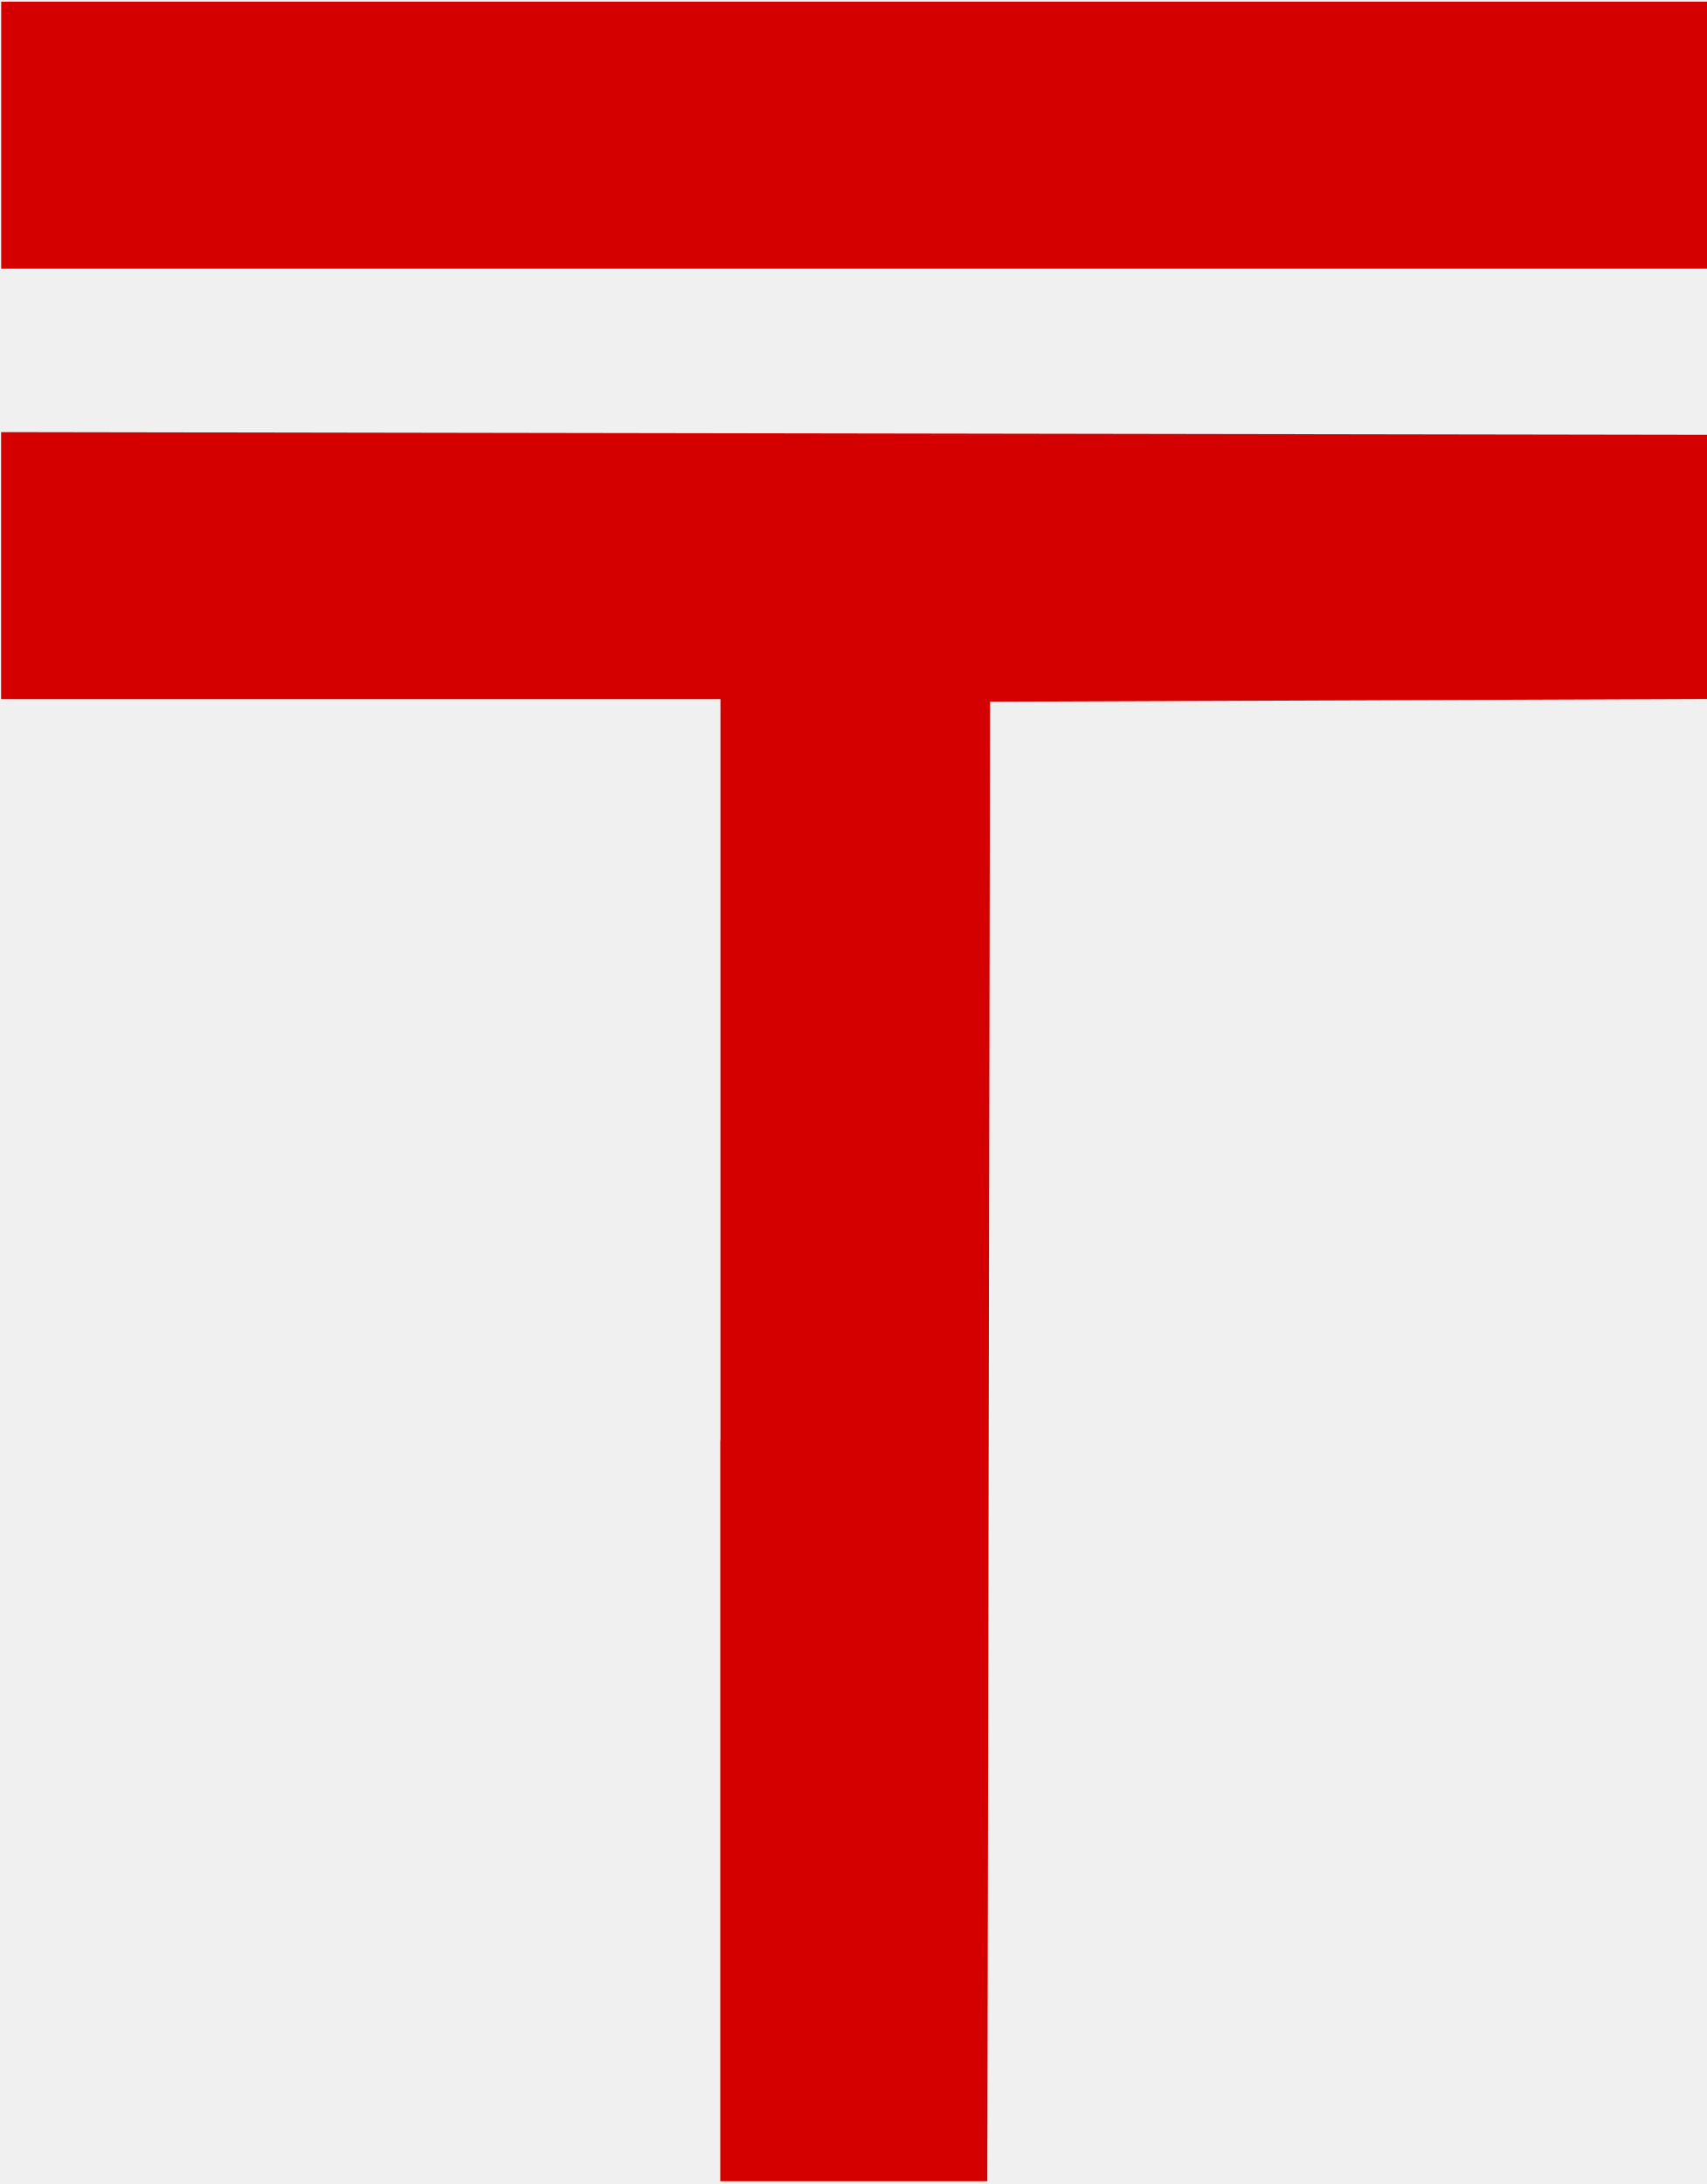
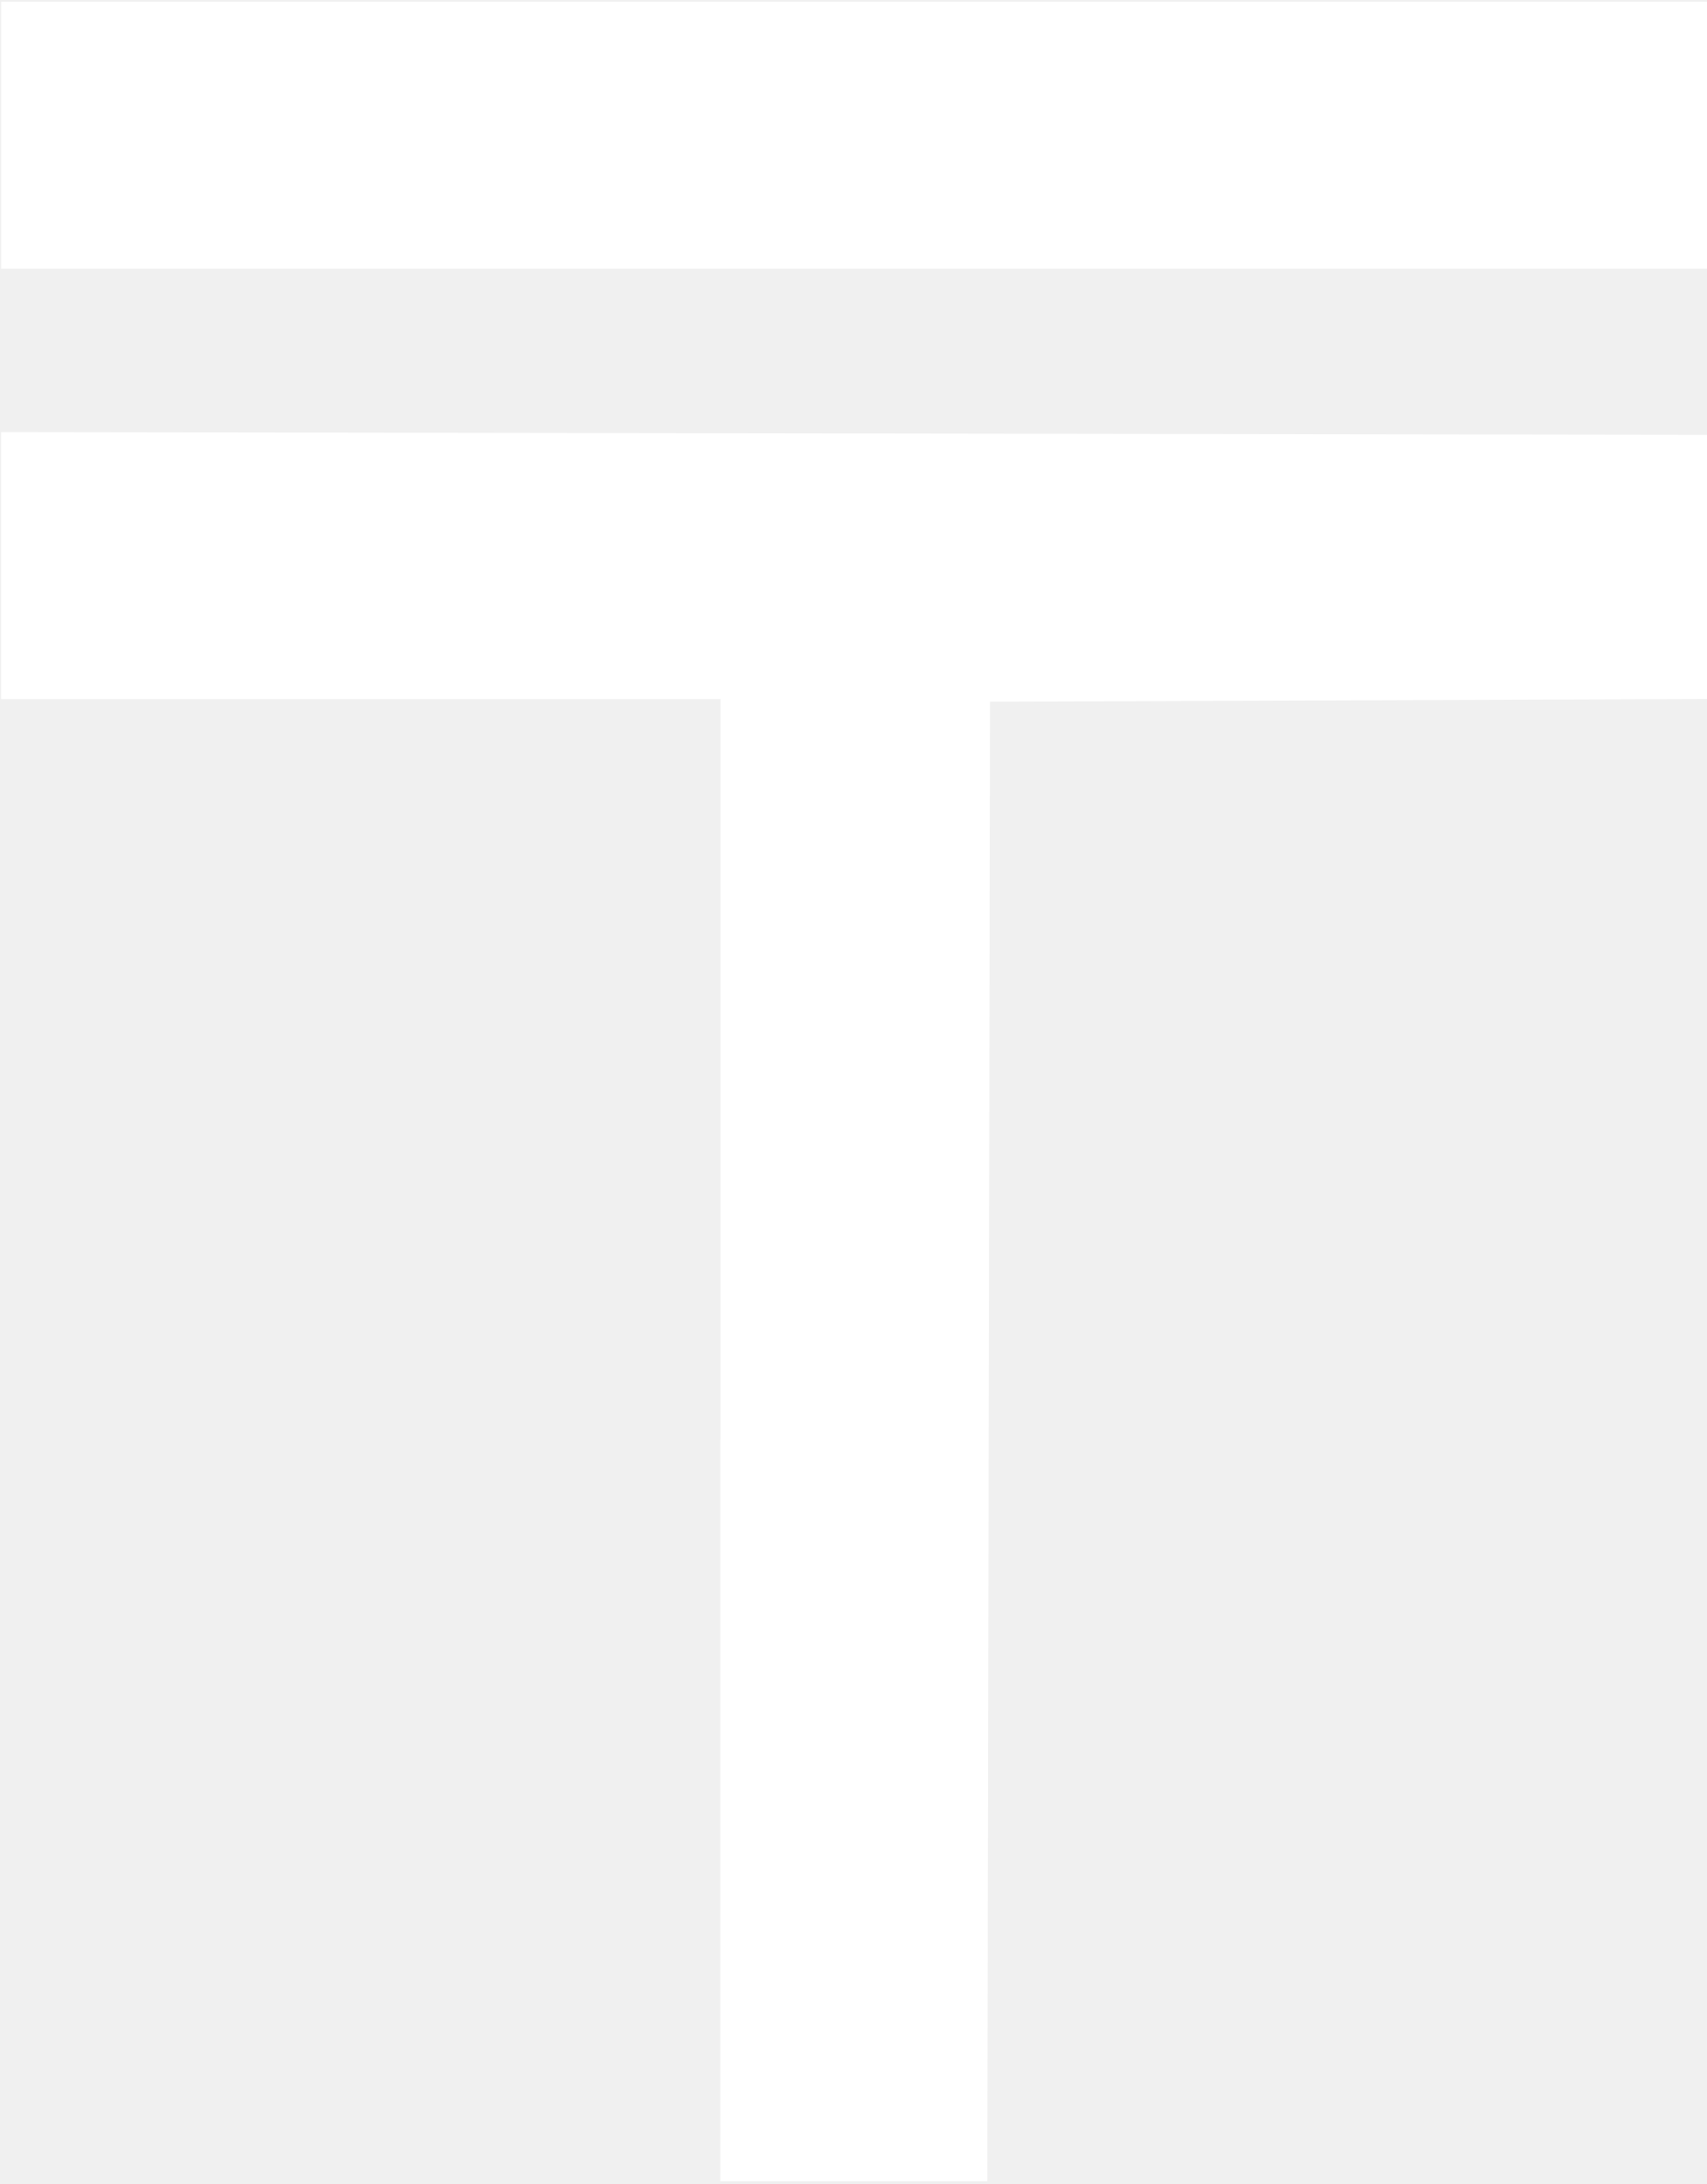
<svg xmlns="http://www.w3.org/2000/svg" width="20" height="25.6" viewBox="0 0 20 25.6" id="svg2" version="1.1">
  <defs id="defs4" />
  <g id="layer1" transform="translate(0,-1026.762)">
-     <path style="fill:#d40000" d="m 8.445,1043.644 0,-8.687 -4.216,0 -4.216,0 0,-1.565 0,-1.565 10.012,0.016 10.012,0.016 0.017,1.548 0.017,1.548 -4.233,0.016 -4.233,0.016 -0.016,8.671 -0.016,8.671 -1.565,0 -1.565,0 0,-8.687 z m -8.431,-15.297 0,-1.565 10.028,0 10.028,0 0,1.565 0,1.565 -10.028,0 -10.028,0 0,-1.565 z" id="path4149" />
+     <path style="fill:#ffffff" d="m 8.445,1043.644 0,-8.687 -4.216,0 -4.216,0 0,-1.565 0,-1.565 10.012,0.016 10.012,0.016 0.017,1.548 0.017,1.548 -4.233,0.016 -4.233,0.016 -0.016,8.671 -0.016,8.671 -1.565,0 -1.565,0 0,-8.687 z m -8.431,-15.297 0,-1.565 10.028,0 10.028,0 0,1.565 0,1.565 -10.028,0 -10.028,0 0,-1.565 z" id="path4149" />
  </g>
</svg>
